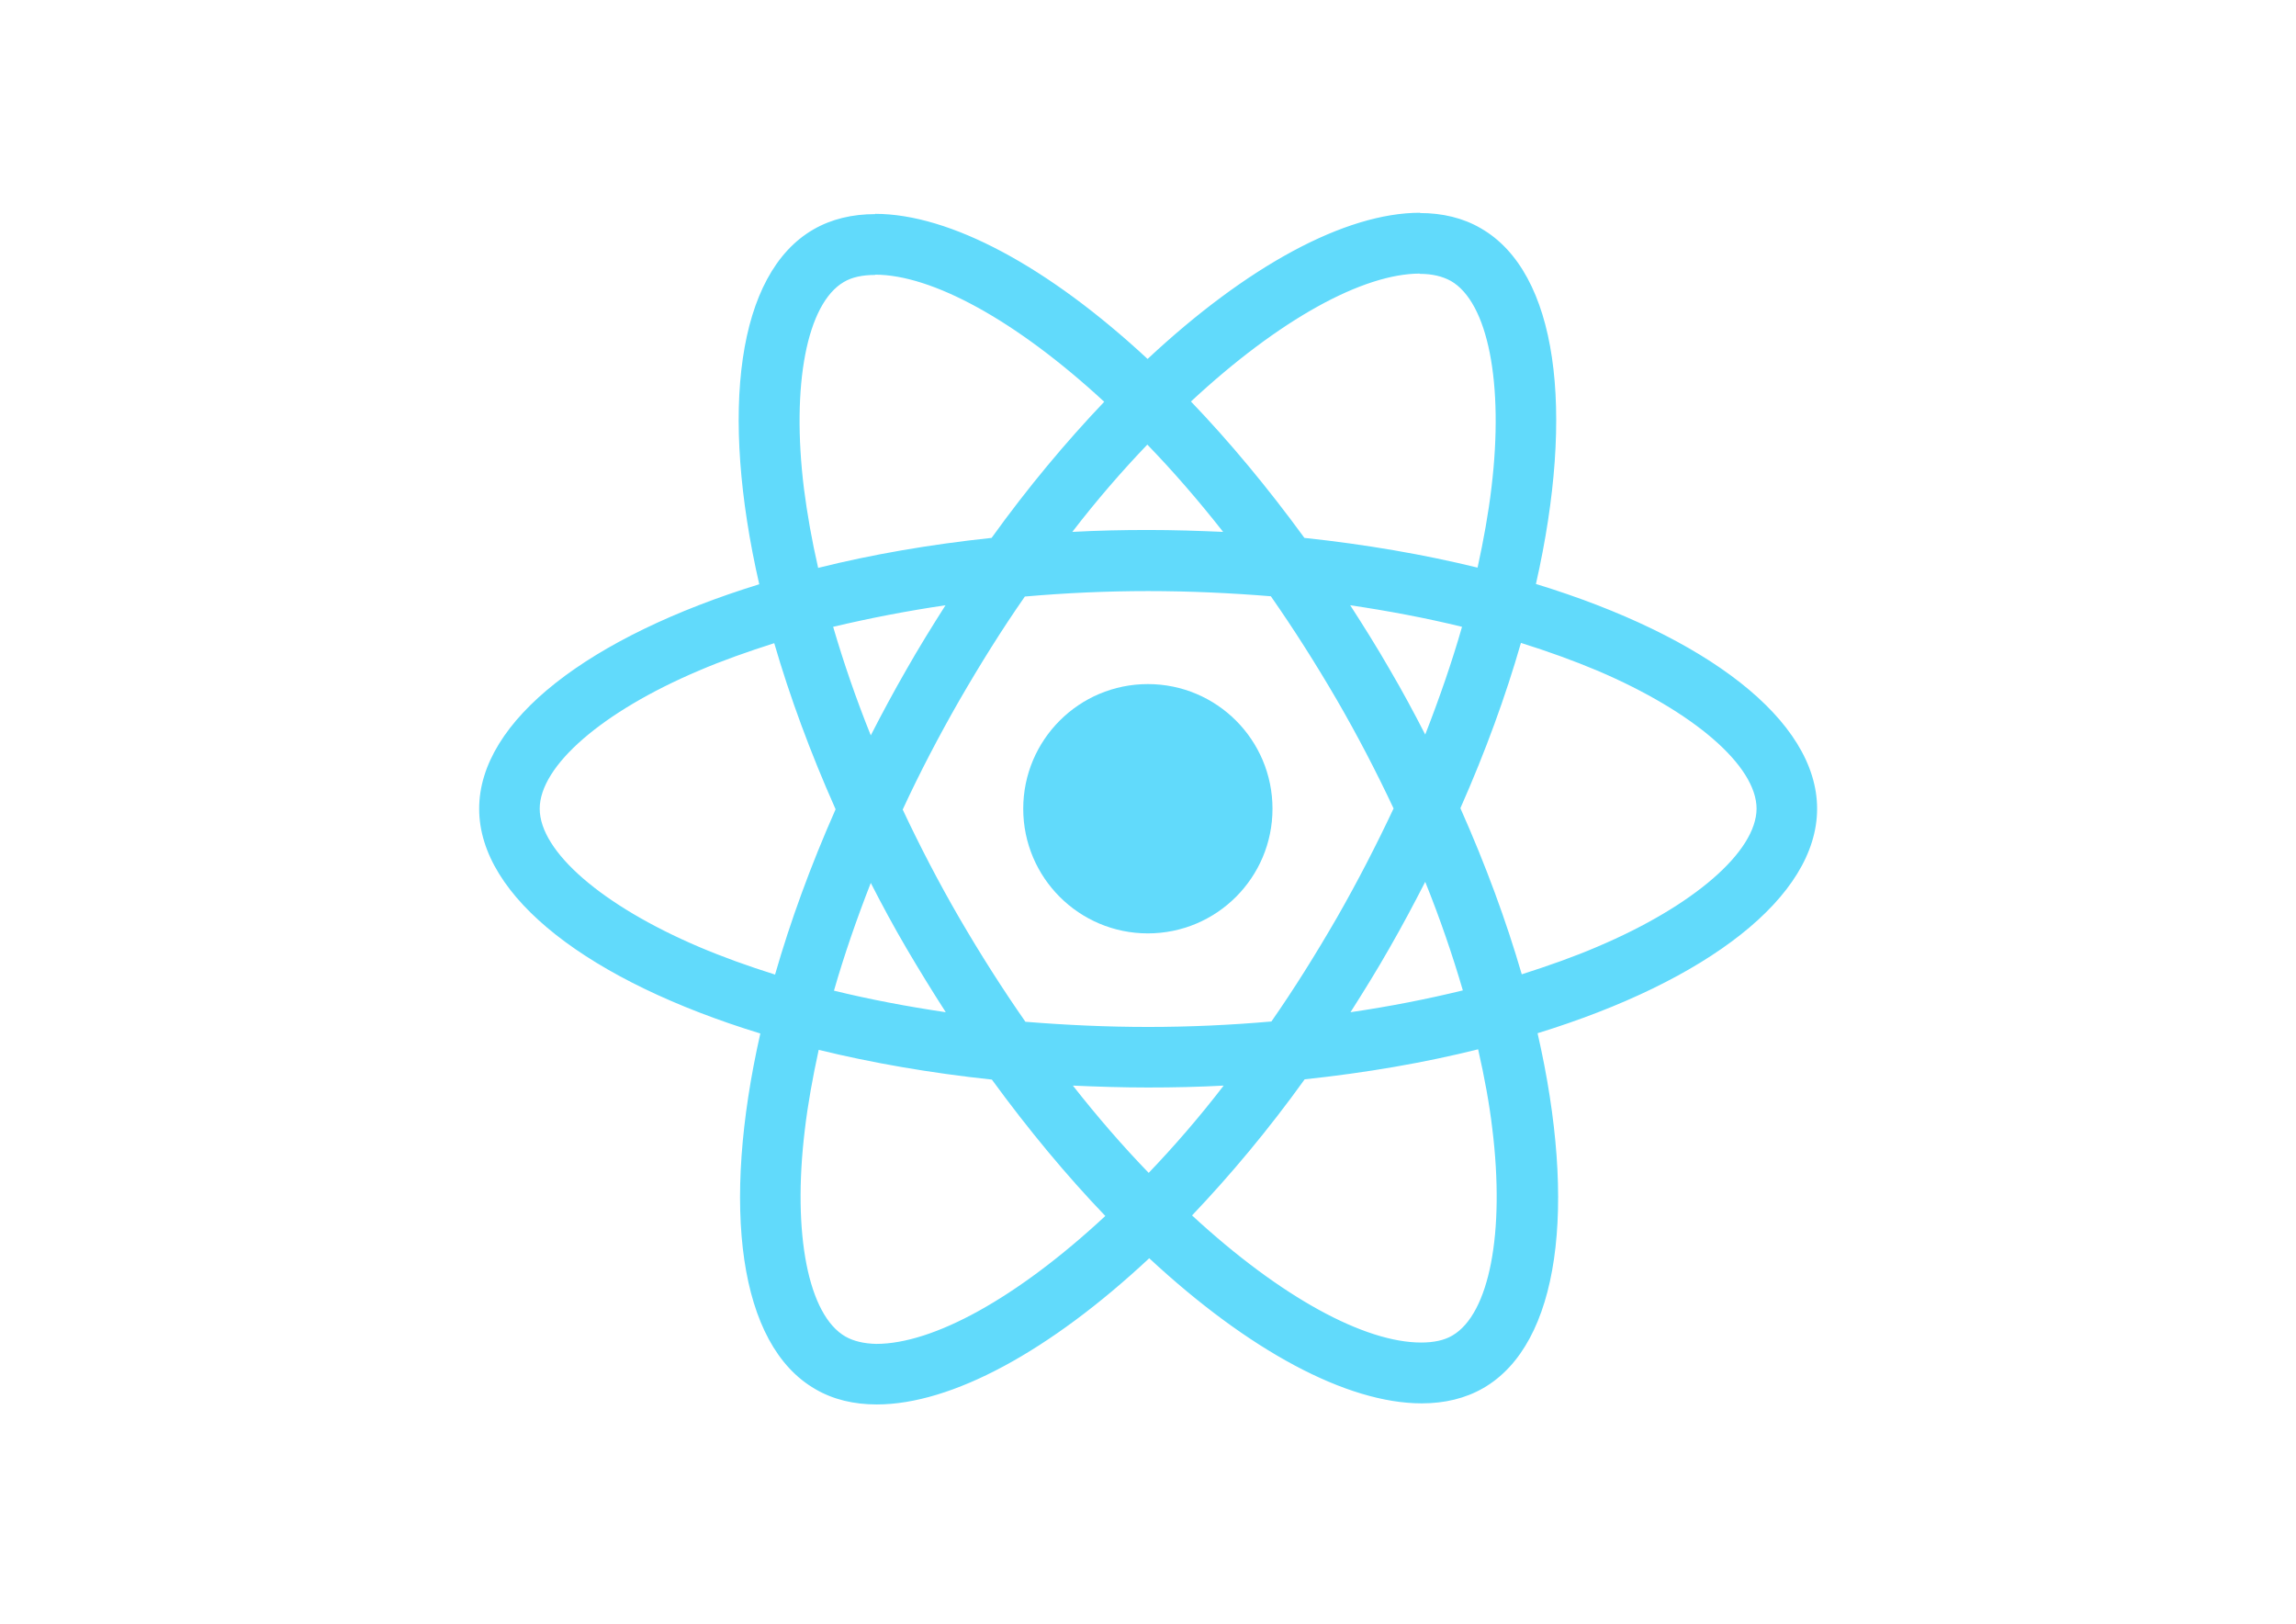
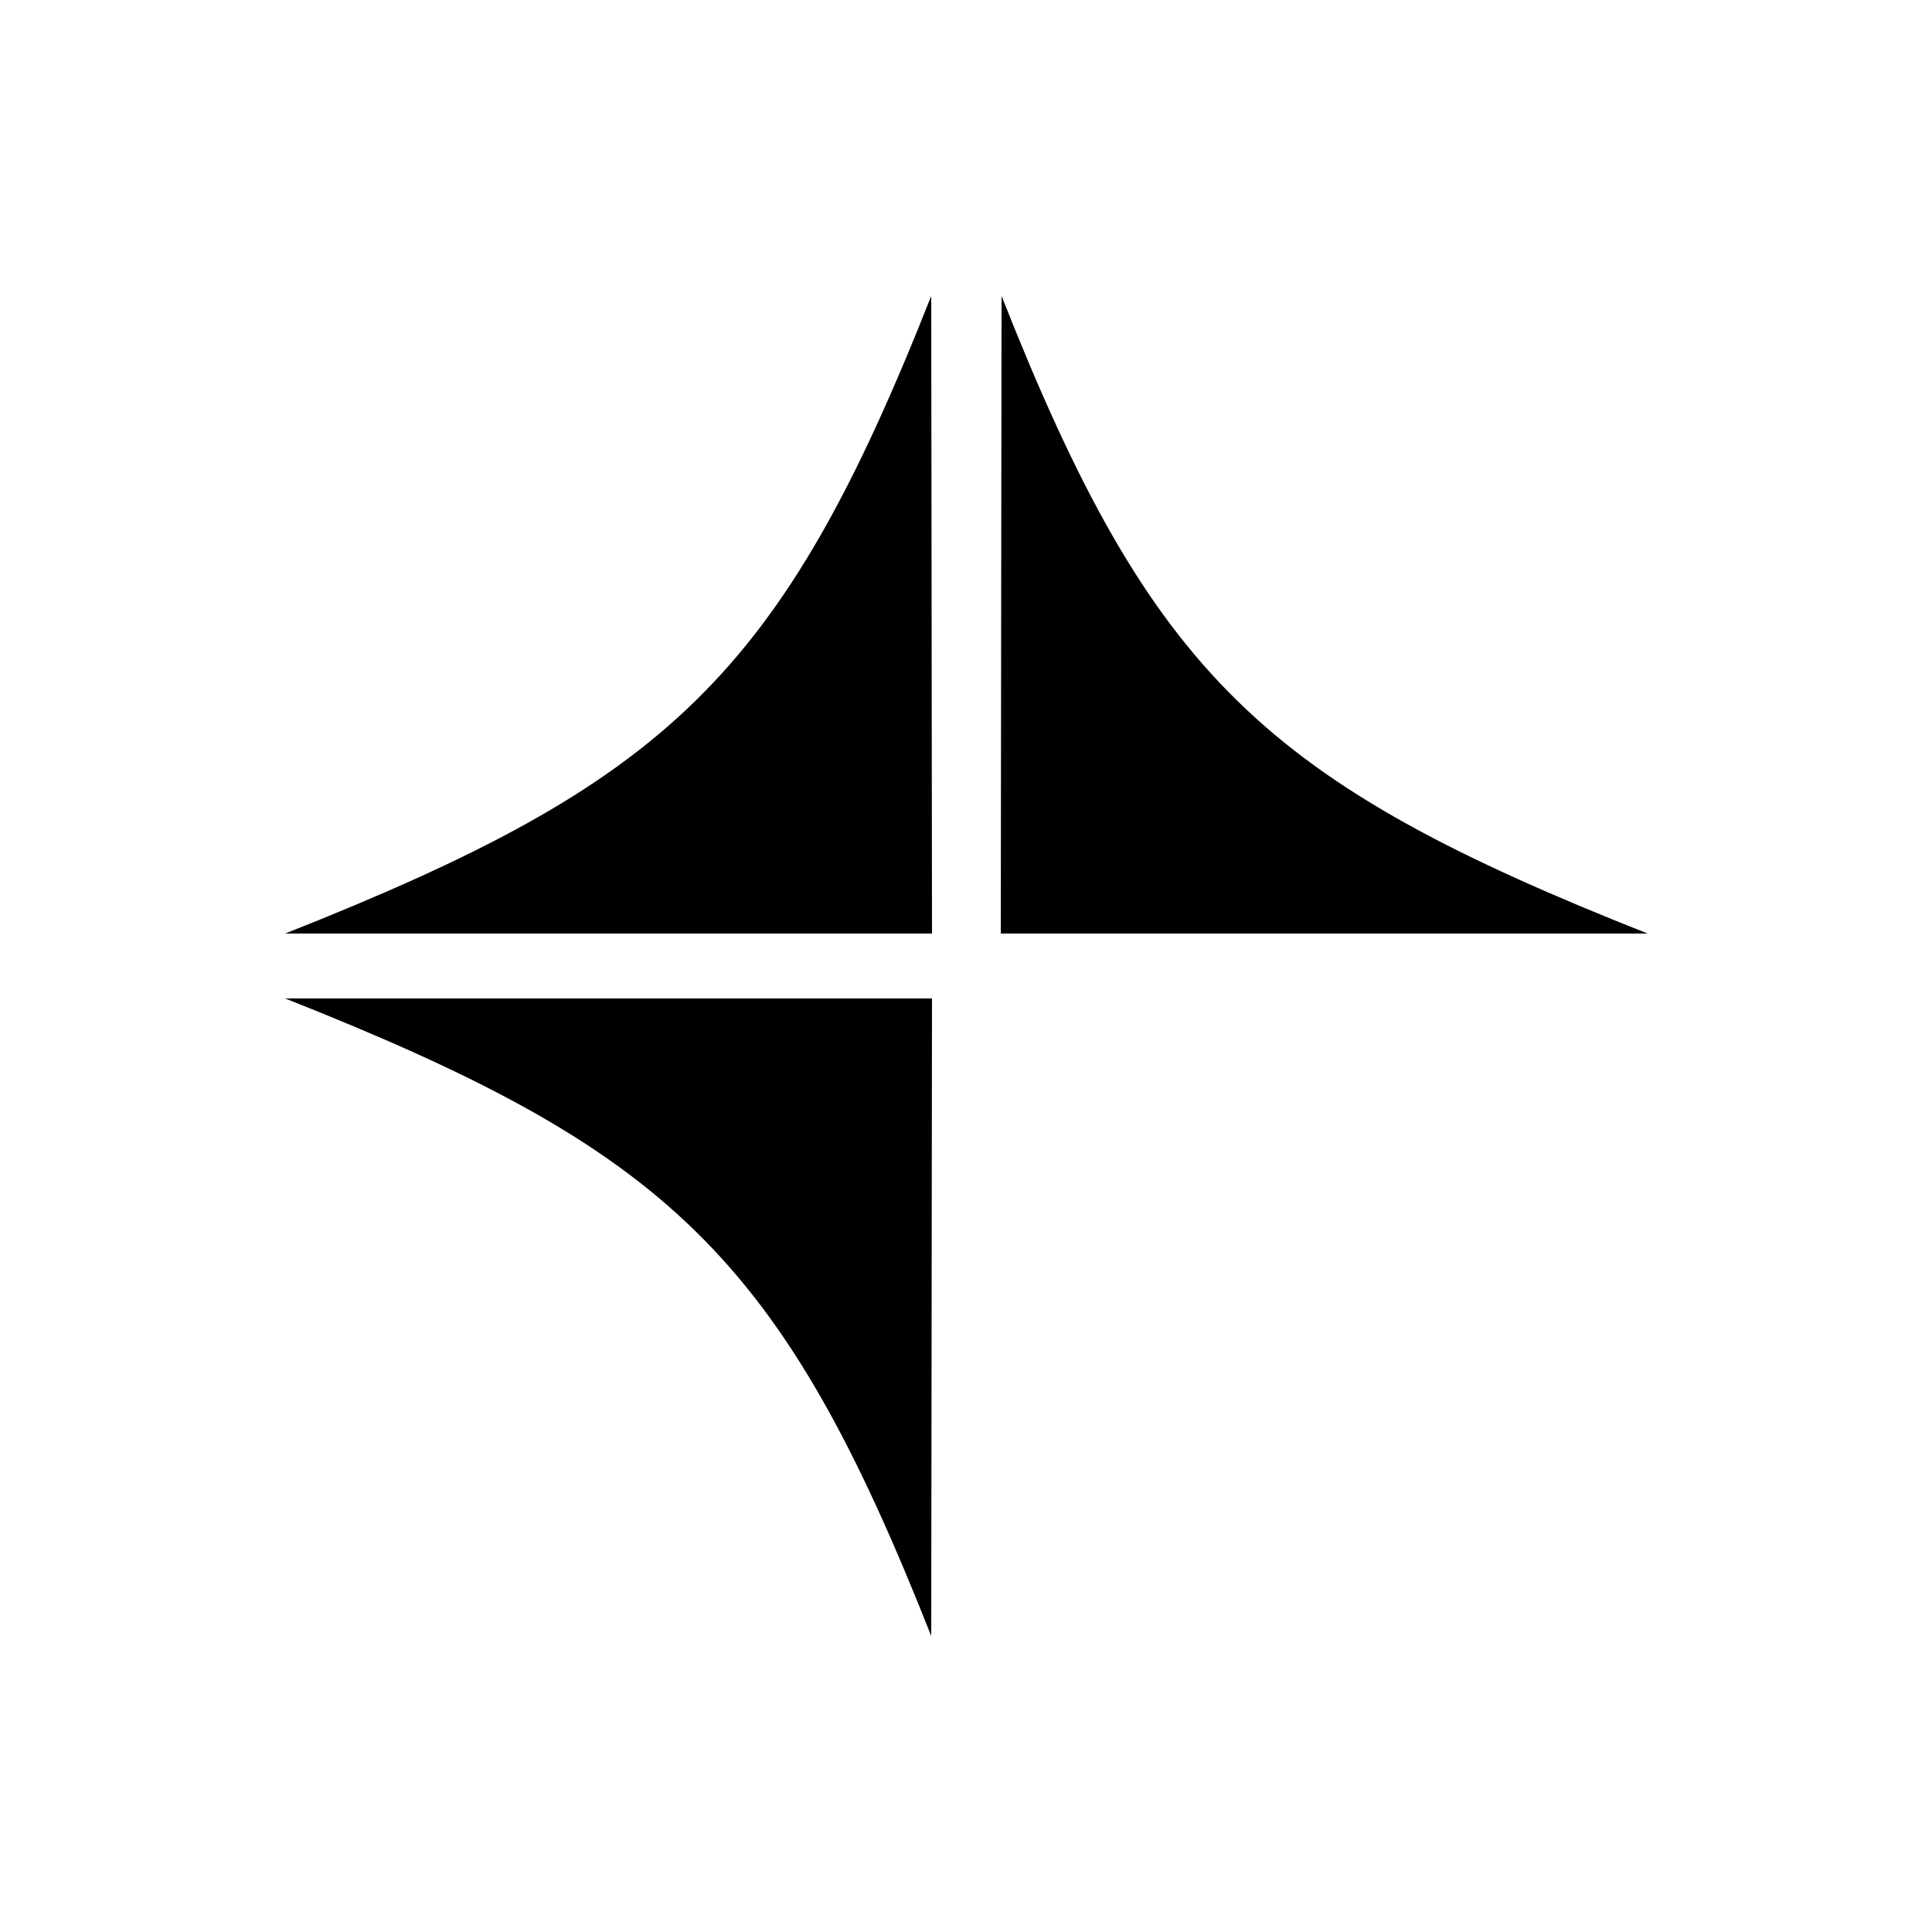
- <svg xmlns="http://www.w3.org/2000/svg" viewBox="0 0 841.9 595.3">
-   <g fill="#61DAFB">
-     <path d="M666.3 296.5c0-32.5-40.7-63.3-103.1-82.4 14.4-63.6 8-114.2-20.2-130.4-6.5-3.8-14.1-5.6-22.4-5.6v22.3c4.6 0 8.3.9 11.4 2.6 13.6 7.8 19.5 37.5 14.9 75.7-1.1 9.4-2.9 19.3-5.1 29.4-19.6-4.8-41-8.5-63.5-10.9-13.5-18.5-27.5-35.3-41.6-50 32.6-30.3 63.2-46.9 84-46.9V78c-27.5 0-63.5 19.6-99.9 53.6-36.4-33.8-72.4-53.2-99.9-53.2v22.3c20.7 0 51.4 16.5 84 46.6-14 14.7-28 31.4-41.3 49.9-22.6 2.4-44 6.1-63.6 11-2.3-10-4-19.7-5.2-29-4.7-38.2 1.1-67.9 14.6-75.8 3-1.8 6.9-2.6 11.5-2.6V78.5c-8.4 0-16 1.8-22.6 5.6-28.1 16.2-34.4 66.7-19.9 130.1-62.2 19.2-102.7 49.9-102.7 82.3 0 32.5 40.7 63.3 103.1 82.4-14.4 63.6-8 114.2 20.2 130.4 6.5 3.8 14.1 5.6 22.5 5.6 27.5 0 63.5-19.6 99.9-53.6 36.4 33.8 72.4 53.2 99.9 53.2 8.4 0 16-1.8 22.6-5.6 28.1-16.2 34.4-66.7 19.9-130.1 62-19.1 102.5-49.9 102.5-82.3zm-130.2-66.7c-3.7 12.9-8.3 26.2-13.5 39.5-4.1-8-8.4-16-13.1-24-4.6-8-9.5-15.8-14.4-23.4 14.2 2.1 27.9 4.7 41 7.9zm-45.8 106.5c-7.8 13.5-15.8 26.3-24.1 38.2-14.9 1.3-30 2-45.2 2-15.1 0-30.2-.7-45-1.9-8.3-11.9-16.4-24.6-24.2-38-7.6-13.1-14.5-26.4-20.8-39.8 6.2-13.4 13.2-26.8 20.7-39.9 7.8-13.5 15.8-26.3 24.1-38.2 14.9-1.3 30-2 45.2-2 15.1 0 30.2.7 45 1.9 8.3 11.9 16.4 24.6 24.2 38 7.6 13.1 14.5 26.4 20.8 39.8-6.3 13.4-13.2 26.8-20.7 39.9zm32.3-13c5.4 13.4 10 26.8 13.8 39.8-13.1 3.2-26.9 5.9-41.2 8 4.9-7.7 9.8-15.6 14.4-23.7 4.6-8 8.9-16.1 13-24.1zM421.2 430c-9.3-9.6-18.6-20.3-27.8-32 9 .4 18.2.7 27.5.7 9.4 0 18.7-.2 27.8-.7-9 11.7-18.3 22.4-27.5 32zm-74.4-58.9c-14.2-2.1-27.9-4.7-41-7.9 3.7-12.9 8.3-26.2 13.5-39.5 4.1 8 8.4 16 13.1 24 4.7 8 9.5 15.8 14.4 23.4zM420.7 163c9.3 9.6 18.6 20.3 27.8 32-9-.4-18.2-.7-27.5-.7-9.4 0-18.7.2-27.8.7 9-11.7 18.3-22.4 27.5-32zm-74 58.9c-4.9 7.7-9.8 15.6-14.4 23.7-4.6 8-8.9 16-13 24-5.4-13.4-10-26.8-13.8-39.8 13.1-3.1 26.9-5.8 41.2-7.9zm-90.5 125.2c-35.4-15.1-58.3-34.9-58.3-50.6 0-15.7 22.9-35.6 58.3-50.6 8.6-3.7 18-7 27.7-10.1 5.7 19.6 13.2 40 22.5 60.9-9.2 20.8-16.6 41.1-22.2 60.6-9.9-3.1-19.3-6.5-28-10.2zM310 490c-13.6-7.8-19.5-37.5-14.9-75.7 1.1-9.4 2.9-19.3 5.1-29.4 19.6 4.8 41 8.5 63.5 10.9 13.5 18.5 27.5 35.3 41.6 50-32.6 30.3-63.2 46.9-84 46.9-4.5-.1-8.3-1-11.3-2.7zm237.2-76.2c4.7 38.2-1.1 67.9-14.6 75.8-3 1.8-6.9 2.6-11.5 2.6-20.7 0-51.4-16.5-84-46.6 14-14.7 28-31.4 41.3-49.9 22.6-2.4 44-6.1 63.6-11 2.3 10.1 4.1 19.8 5.2 29.1zm38.5-66.7c-8.6 3.7-18 7-27.7 10.1-5.7-19.6-13.2-40-22.5-60.9 9.2-20.8 16.6-41.1 22.2-60.6 9.9 3.1 19.3 6.5 28.1 10.2 35.4 15.1 58.3 34.9 58.3 50.6-.1 15.7-23 35.6-58.4 50.6zM320.8 78.4z" />
-     <circle cx="420.9" cy="296.5" r="45.7" />
-     <path d="M520.5 78.1z" />
-   </g>
+ <svg xmlns="http://www.w3.org/2000/svg" version="1.1" id="Layer_1" x="0px" y="0px" viewBox="0 0 250 250" style="enable-background:new 0 0 250 250;" xml:space="preserve">
+   <style type="text/css">
+ 	.st0{fill:#000000;}
+ </style>
+   <path class="st0" d="M36.9,120.8h83.7l-0.1-82.5C101,87.7,86.4,101.2,36.9,120.8z" />
+   <path class="st0" d="M213.2,120.8h-83.7l0.1-82.5C149.1,87.7,163.7,101.2,213.2,120.8z" />
+   <path class="st0" d="M36.9,129.2h83.7l-0.1,82.5C101,162.3,86.4,148.8,36.9,129.2z" />
</svg>
